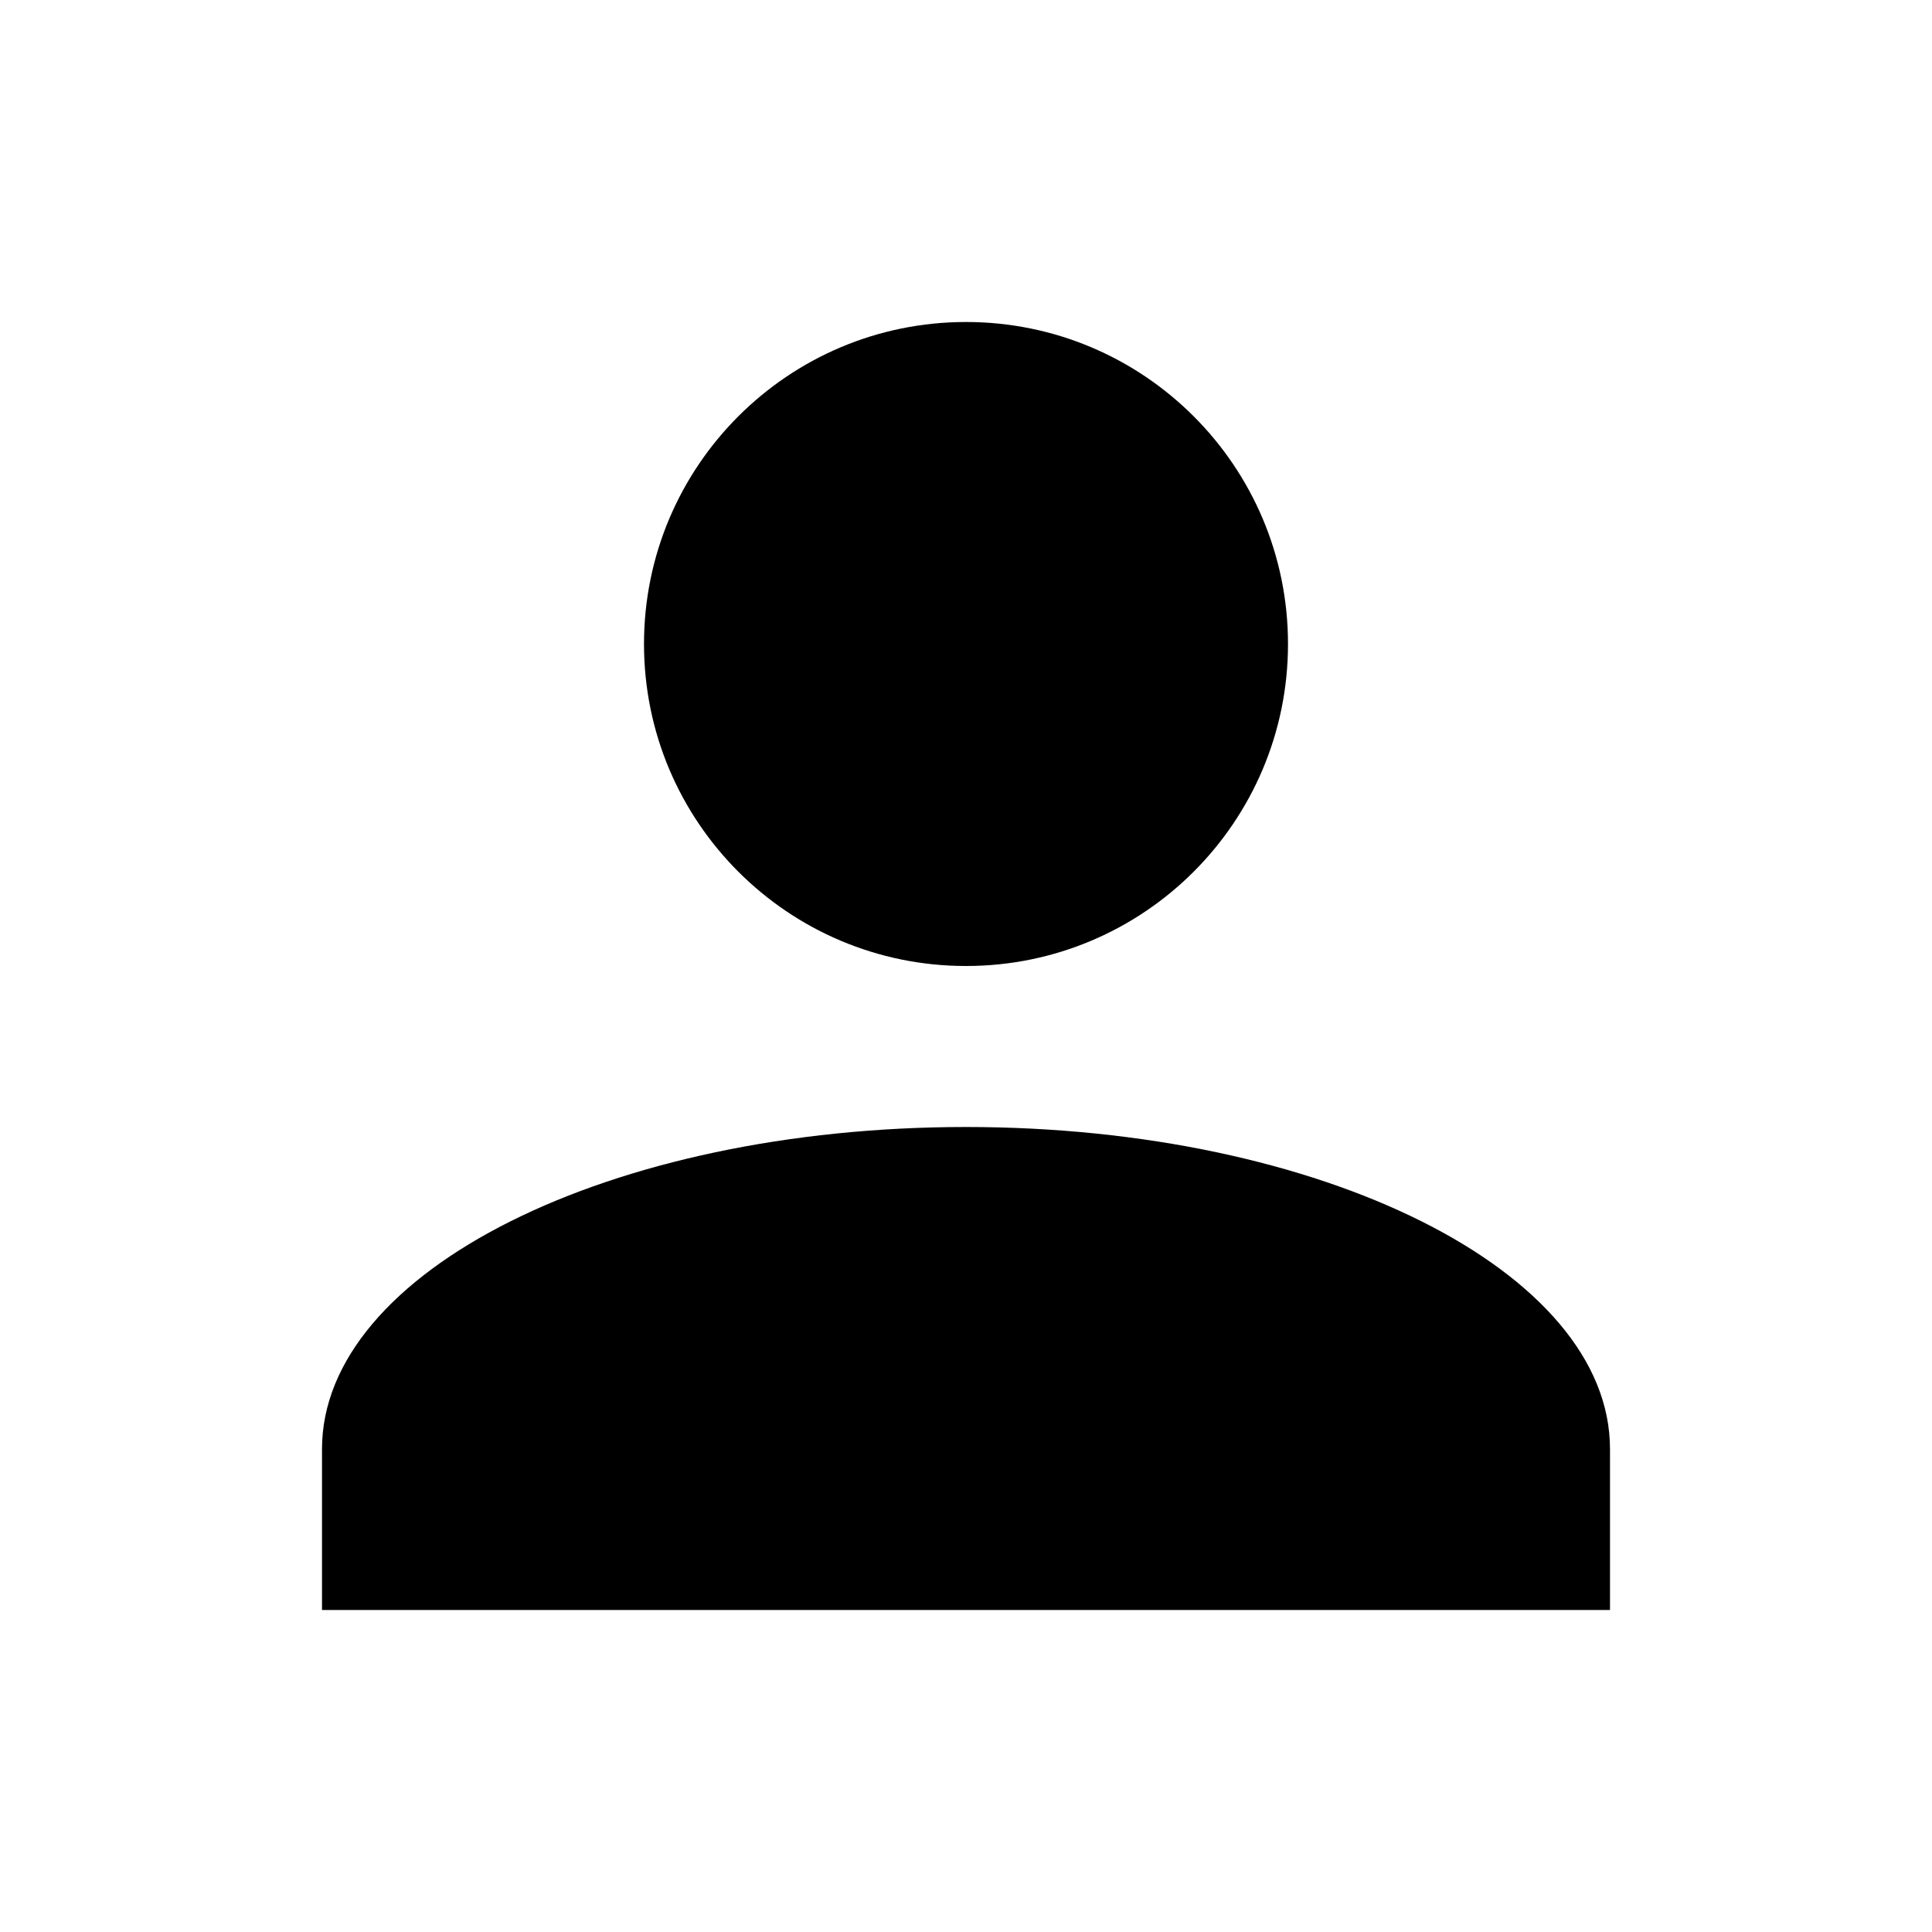
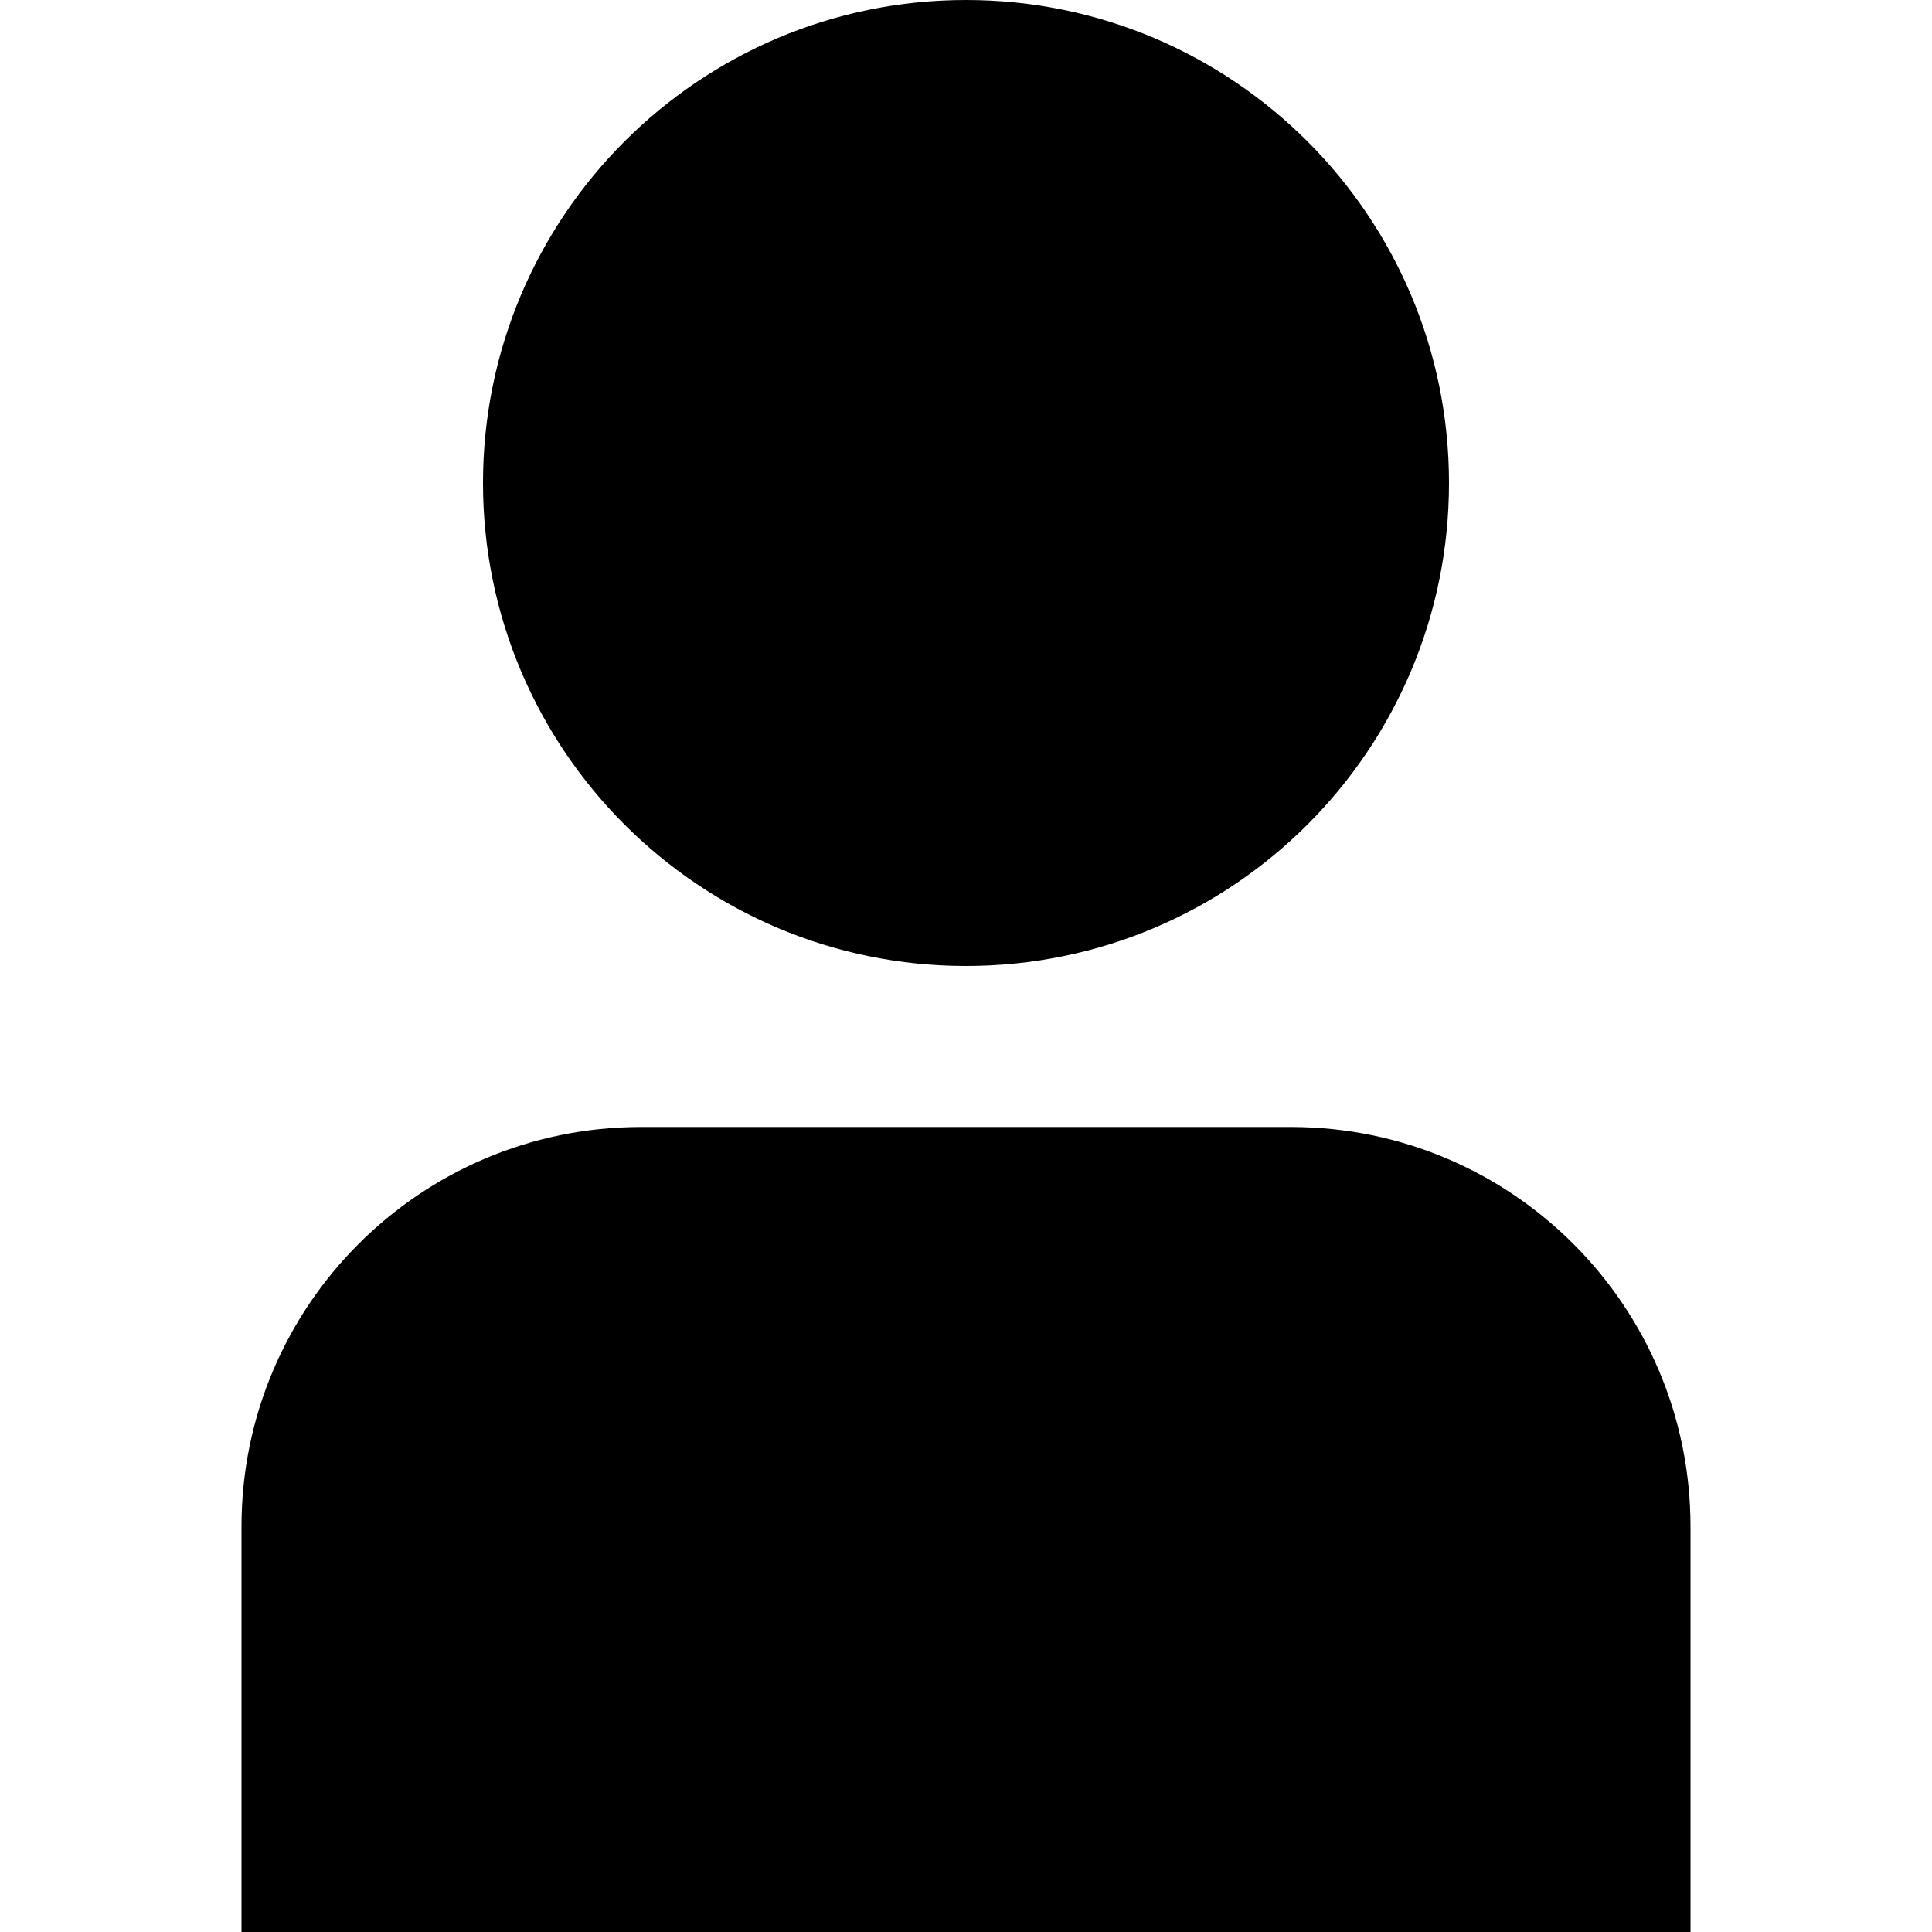
- <svg xmlns="http://www.w3.org/2000/svg" viewBox="0 0 24 24">
-   <path fill="currentColor" d="M12,4A4,4 0 0,1 16,8A4,4 0 0,1 12,12A4,4 0 0,1 8,8A4,4 0 0,1 12,4M12,14C16.42,14 20,15.79 20,18V20H4V18C4,15.79 7.58,14 12,14Z" />
+ <svg xmlns="http://www.w3.org/2000/svg" id="Layer_1" data-name="Layer 1" viewBox="0 0 24 24" width="512" height="512">
+   <path d="M16.043,14H7.957A4.963,4.963,0,0,0,3,18.957V24H21V18.957A4.963,4.963,0,0,0,16.043,14Z" />
+   <circle cx="12" cy="6" r="6" />
</svg>
